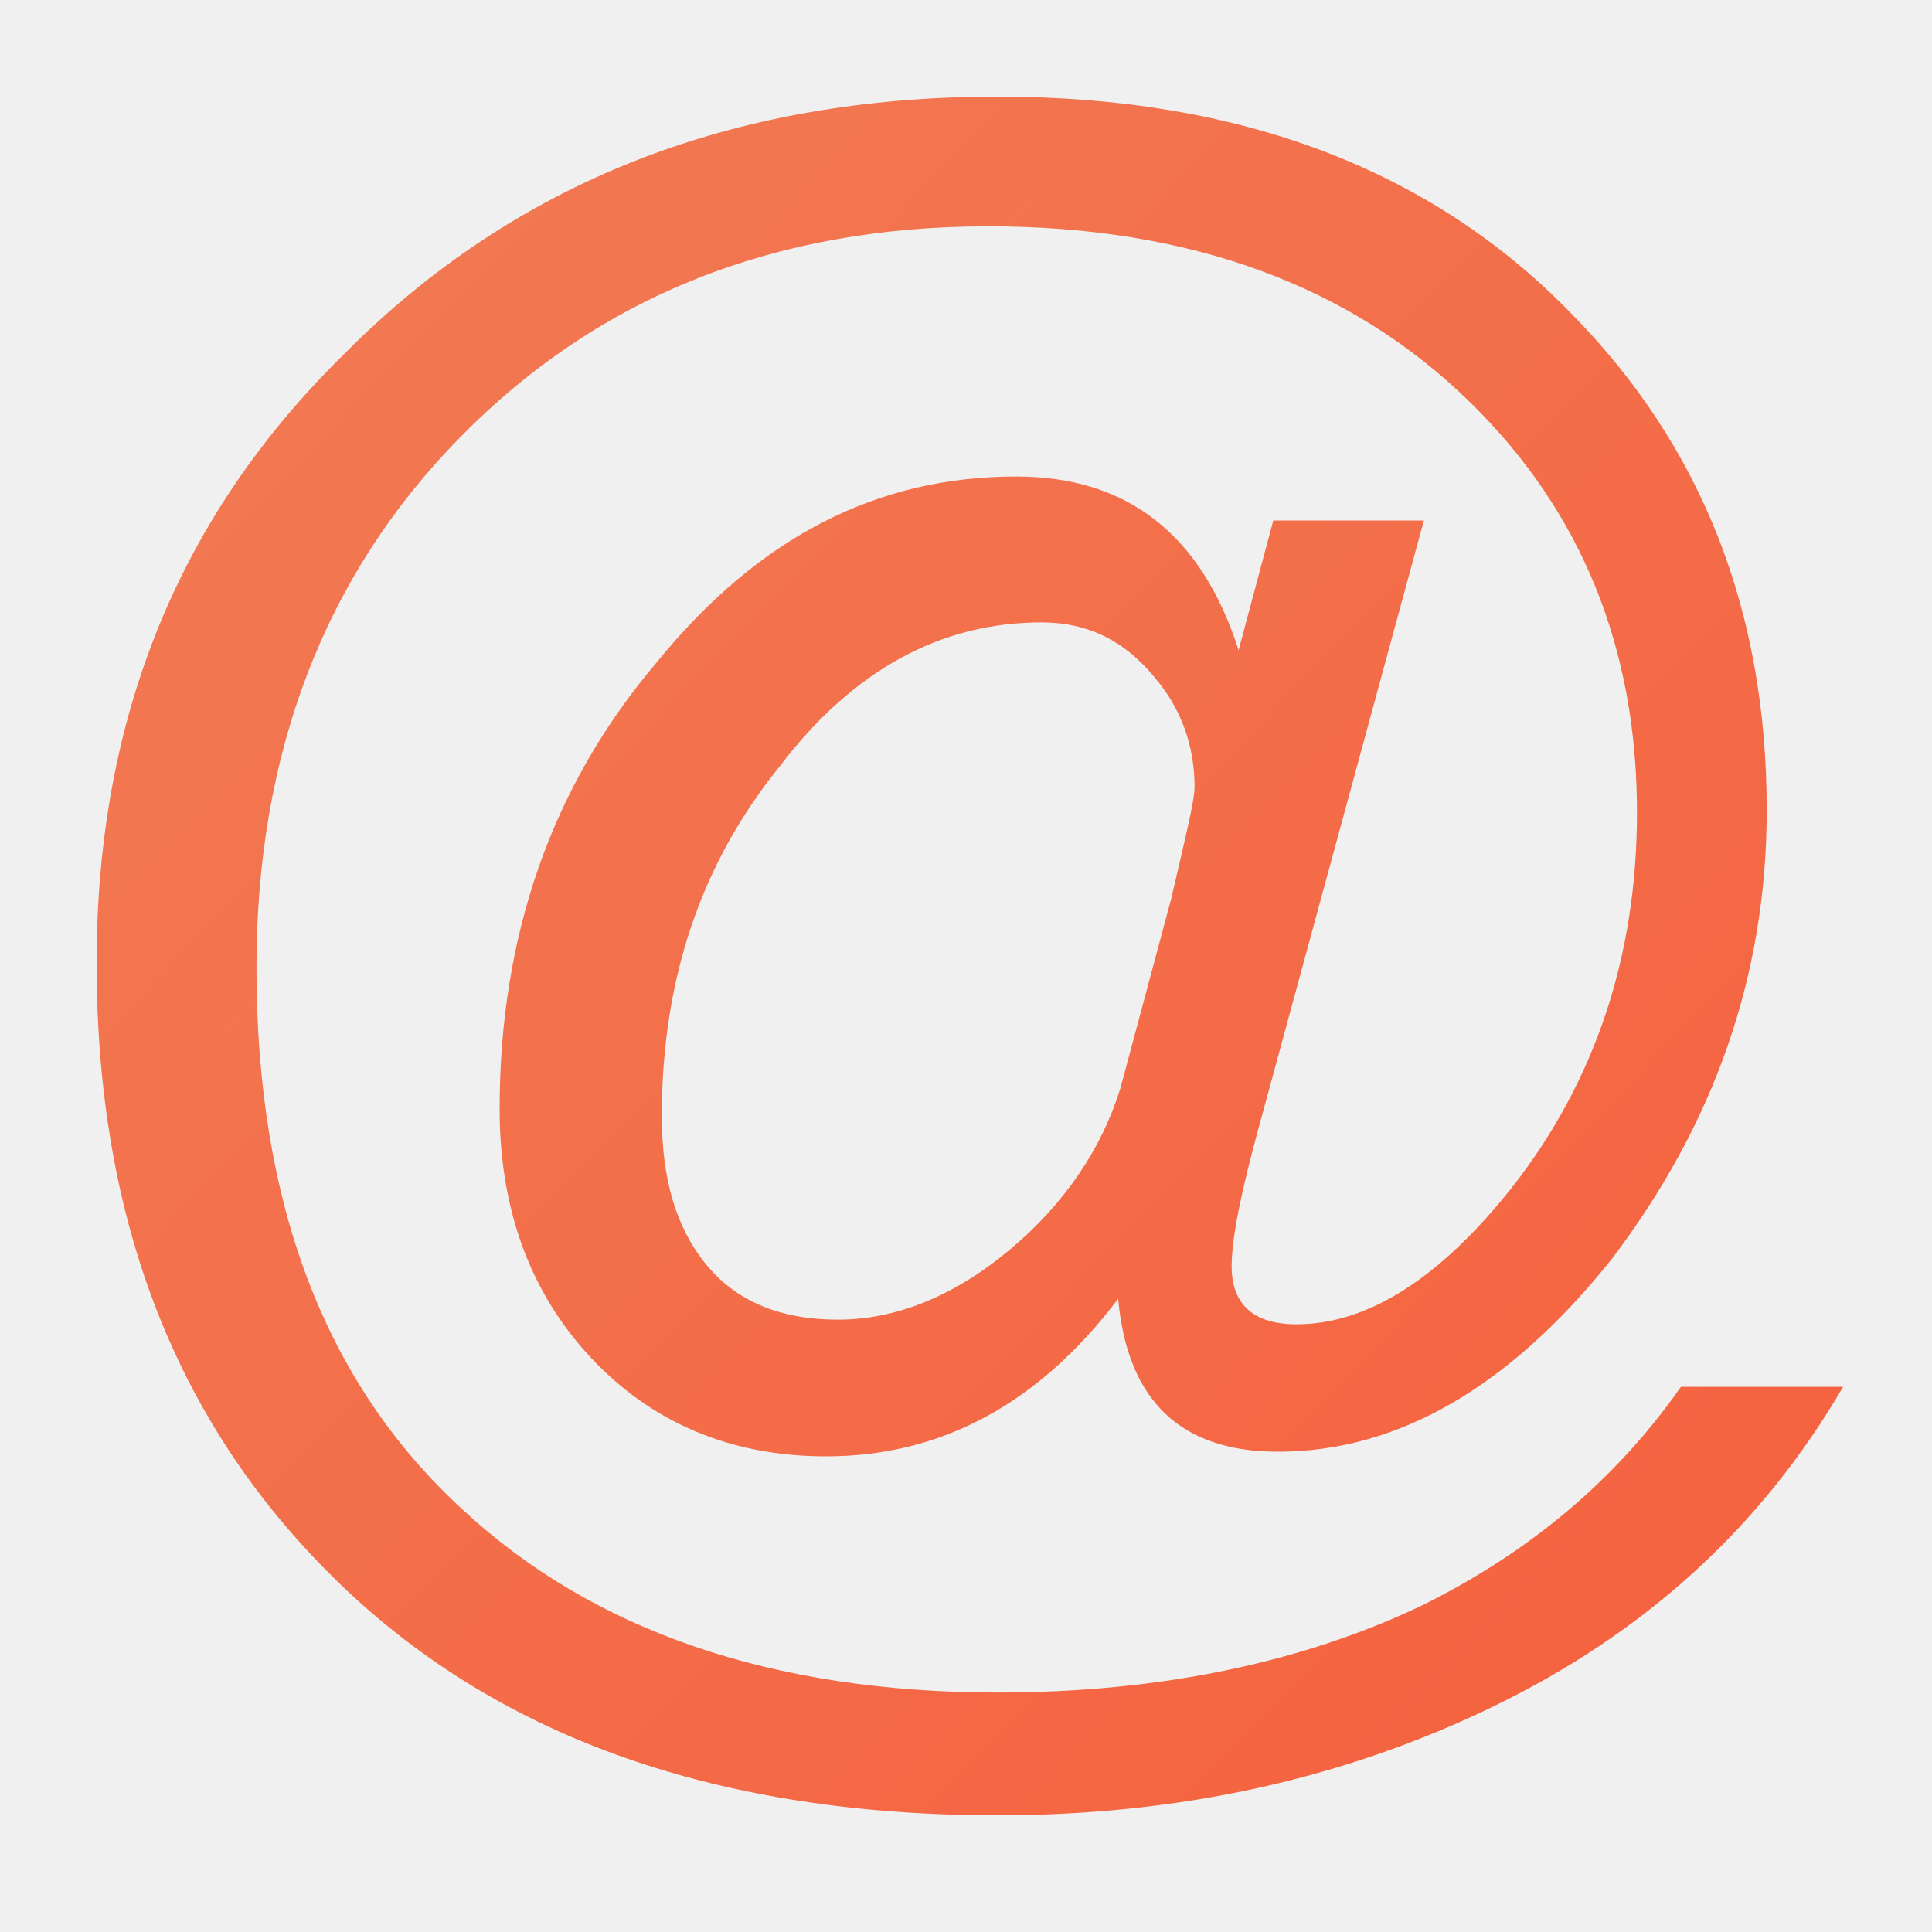
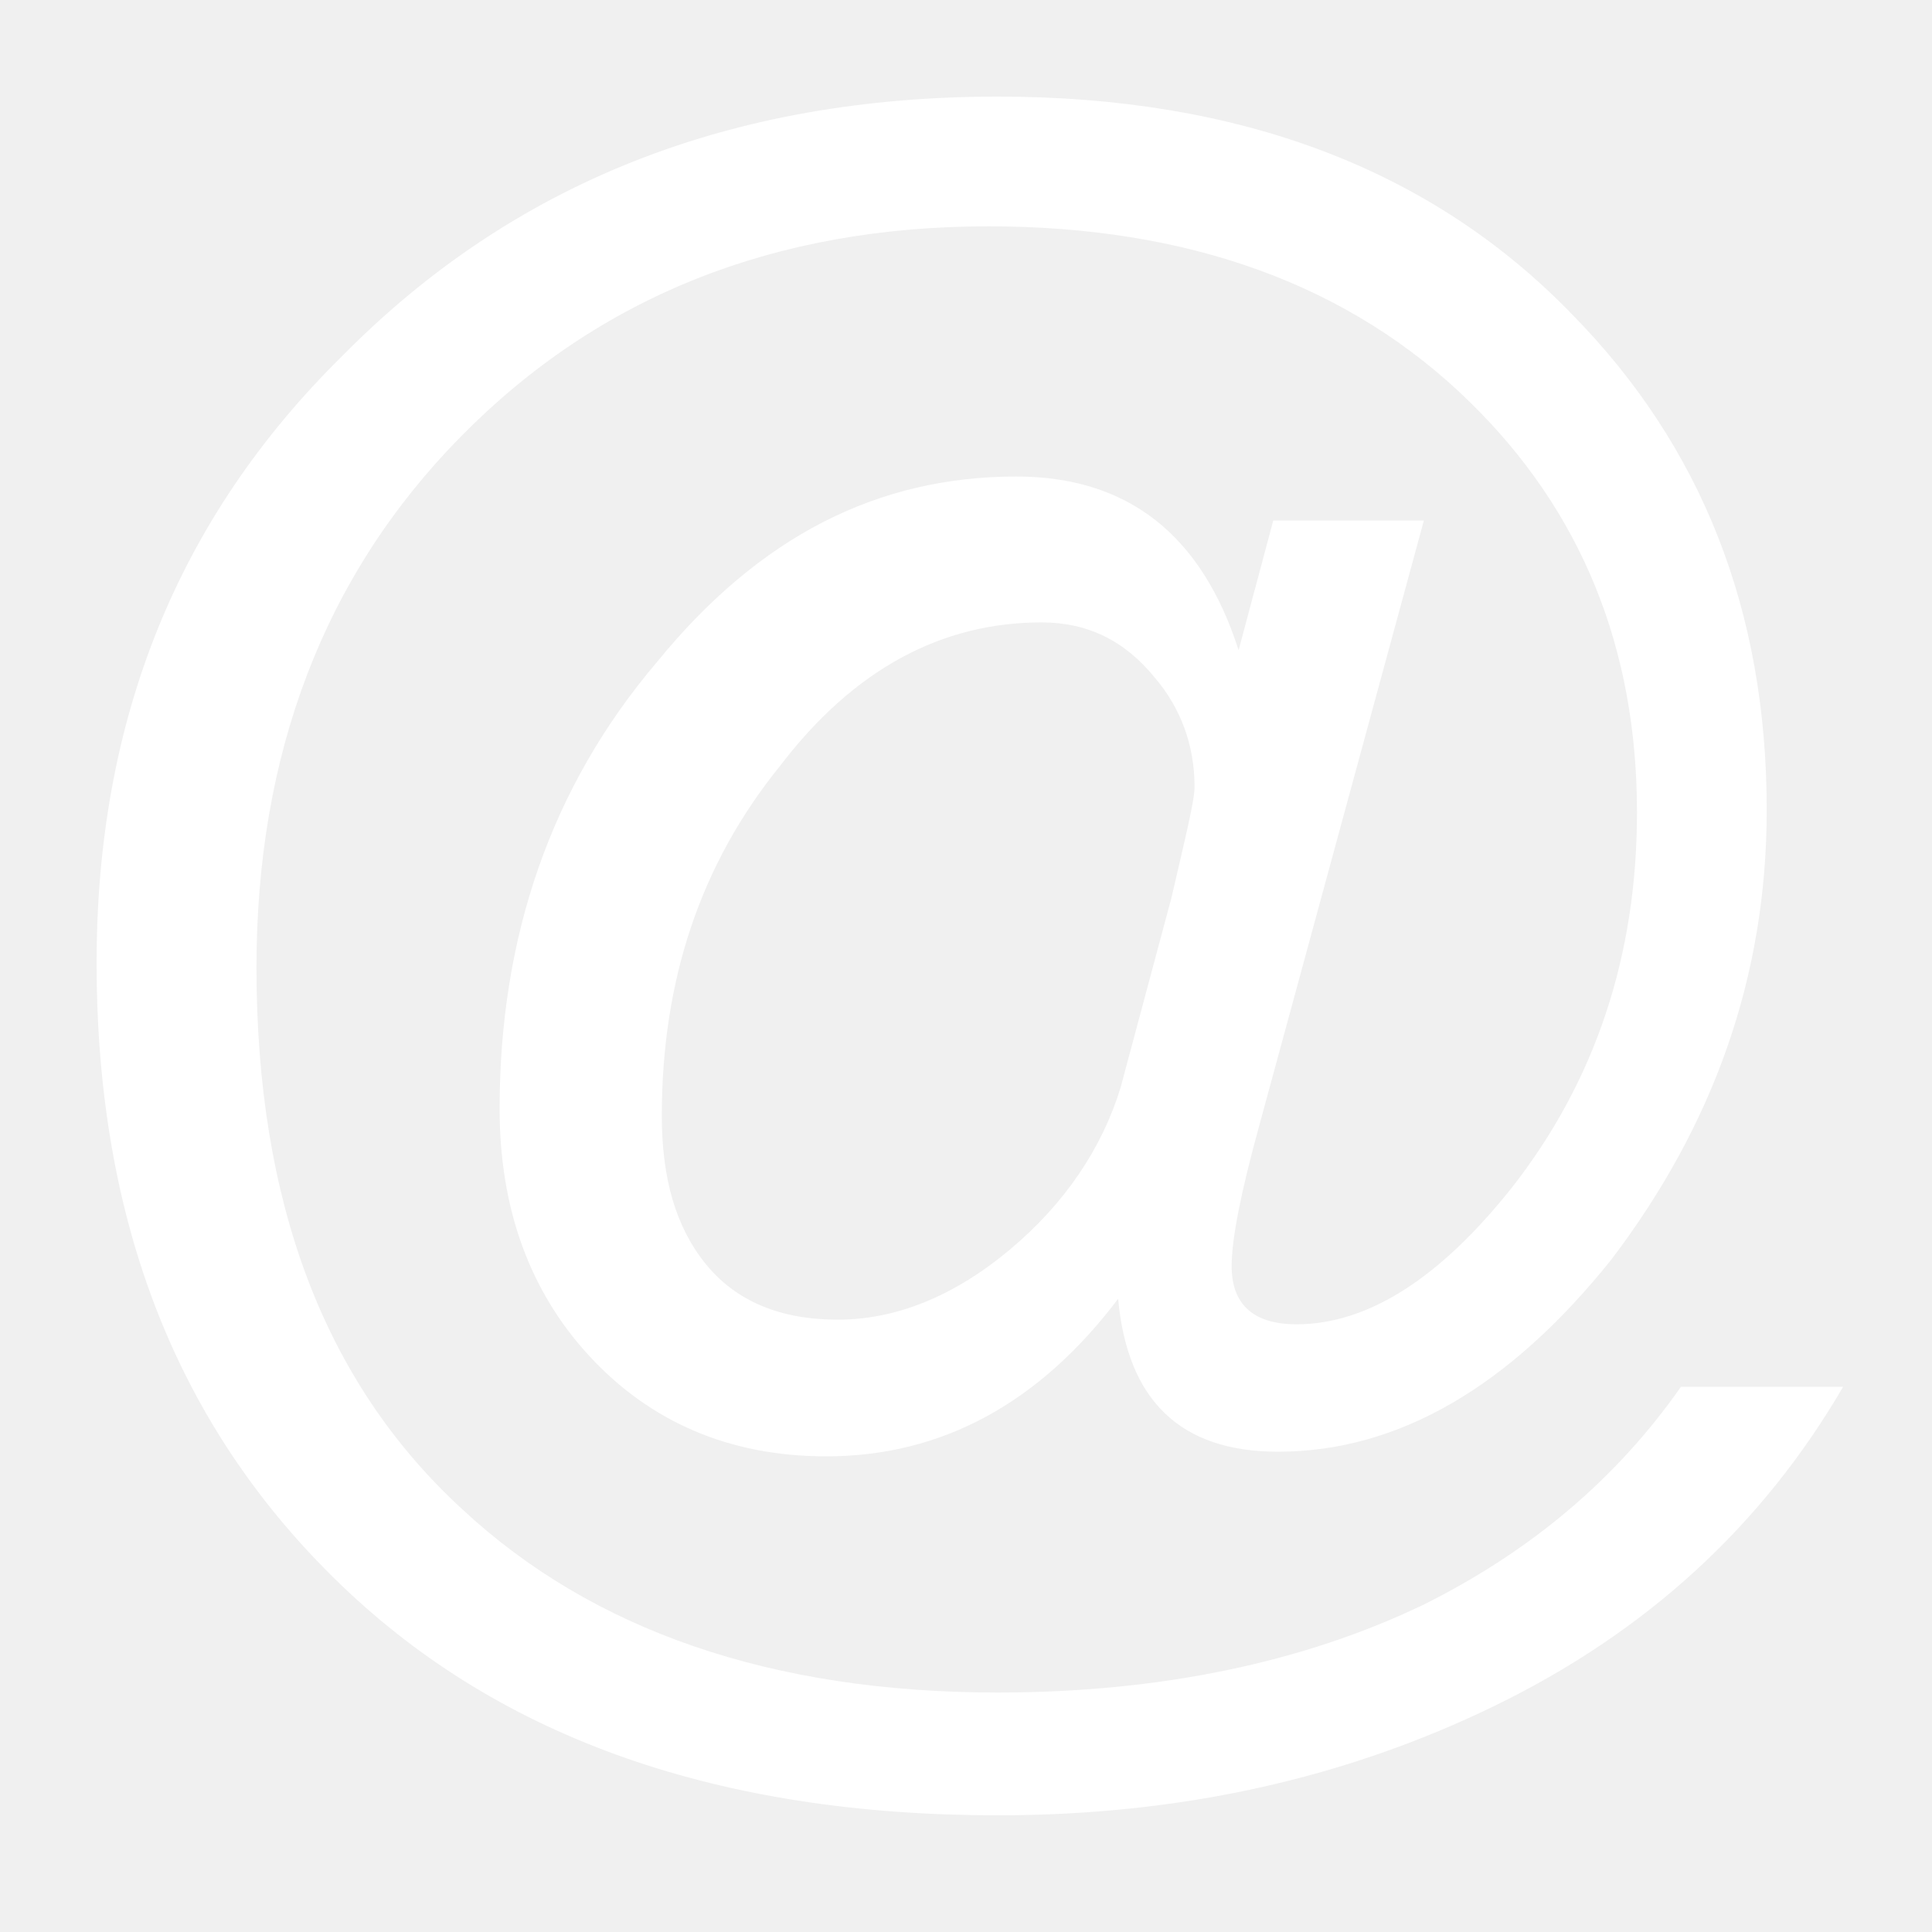
<svg xmlns="http://www.w3.org/2000/svg" width="20px" height="20px" viewBox="0 0 20 20" version="1.1">
  <defs>
    <linearGradient x1="100%" y1="98.421%" x2="0%" y2="1.579%" id="linearGradient-1">
-       <stop stop-color="#F6603E" offset="0%" />
-       <stop stop-color="#F17C55" offset="100%" />
+       <stop stop-color="#ffffff" offset="0%" />
+       <stop stop-color="#ffffff" offset="100%" />
    </linearGradient>
  </defs>
  <g id="页面-1" stroke="none" stroke-width="1" fill="none" fill-rule="evenodd">
    <g id="PC切图" transform="translate(-124, -37)">
      <g id="pc_@" transform="translate(124, 37)">
        <rect id="矩形备份-2" fill="#FFFFFF" opacity="0.01" x="0" y="0" width="20" height="20" />
        <path d="M10.328,1 C7.57,1 5.316,1.887 3.542,3.686 C1.839,5.364 1,7.45 1,9.968 C1,12.654 1.839,14.788 3.542,16.418 C5.196,18.001 7.45,18.792 10.328,18.792 C12.222,18.792 13.925,18.409 15.459,17.665 C17.042,16.898 18.241,15.795 19.08,14.356 L17.401,14.356 C16.73,15.315 15.843,16.059 14.74,16.61 C13.493,17.21 12.006,17.521 10.328,17.521 C7.978,17.521 6.131,16.874 4.789,15.627 C3.35,14.308 2.655,12.438 2.655,10.016 C2.655,7.81 3.35,5.964 4.765,4.525 C6.203,3.062 8.026,2.343 10.232,2.343 C12.294,2.343 13.973,2.942 15.219,4.165 C16.37,5.292 16.946,6.707 16.946,8.409 C16.946,9.896 16.514,11.191 15.651,12.294 C14.908,13.229 14.164,13.709 13.421,13.709 C12.965,13.709 12.75,13.493 12.75,13.109 C12.75,12.822 12.846,12.342 13.037,11.647 L14.74,5.388 L13.181,5.388 L12.822,6.731 C12.438,5.532 11.671,4.933 10.52,4.933 C9.081,4.933 7.858,5.556 6.803,6.851 C5.7,8.146 5.172,9.704 5.172,11.479 C5.172,12.51 5.484,13.373 6.107,14.044 C6.731,14.716 7.546,15.076 8.553,15.076 C9.752,15.076 10.759,14.524 11.575,13.445 C11.671,14.5 12.222,15.028 13.229,15.028 C14.476,15.028 15.627,14.356 16.682,13.037 C17.737,11.647 18.289,10.112 18.289,8.385 C18.289,6.323 17.617,4.621 16.274,3.254 C14.812,1.743 12.822,1 10.328,1 Z M10.783,6.443 C11.263,6.443 11.647,6.635 11.958,7.019 C12.222,7.33 12.366,7.714 12.366,8.146 C12.366,8.29 12.27,8.673 12.126,9.297 L11.599,11.263 C11.407,11.886 11.023,12.462 10.448,12.941 C9.872,13.421 9.273,13.661 8.673,13.661 C8.074,13.661 7.618,13.469 7.306,13.085 C6.995,12.702 6.851,12.198 6.851,11.551 C6.851,10.136 7.258,8.937 8.074,7.93 C8.841,6.923 9.752,6.443 10.783,6.443 Z" id="形状" fill="url(#linearGradient-1)" />
      </g>
    </g>
  </g>
</svg>
